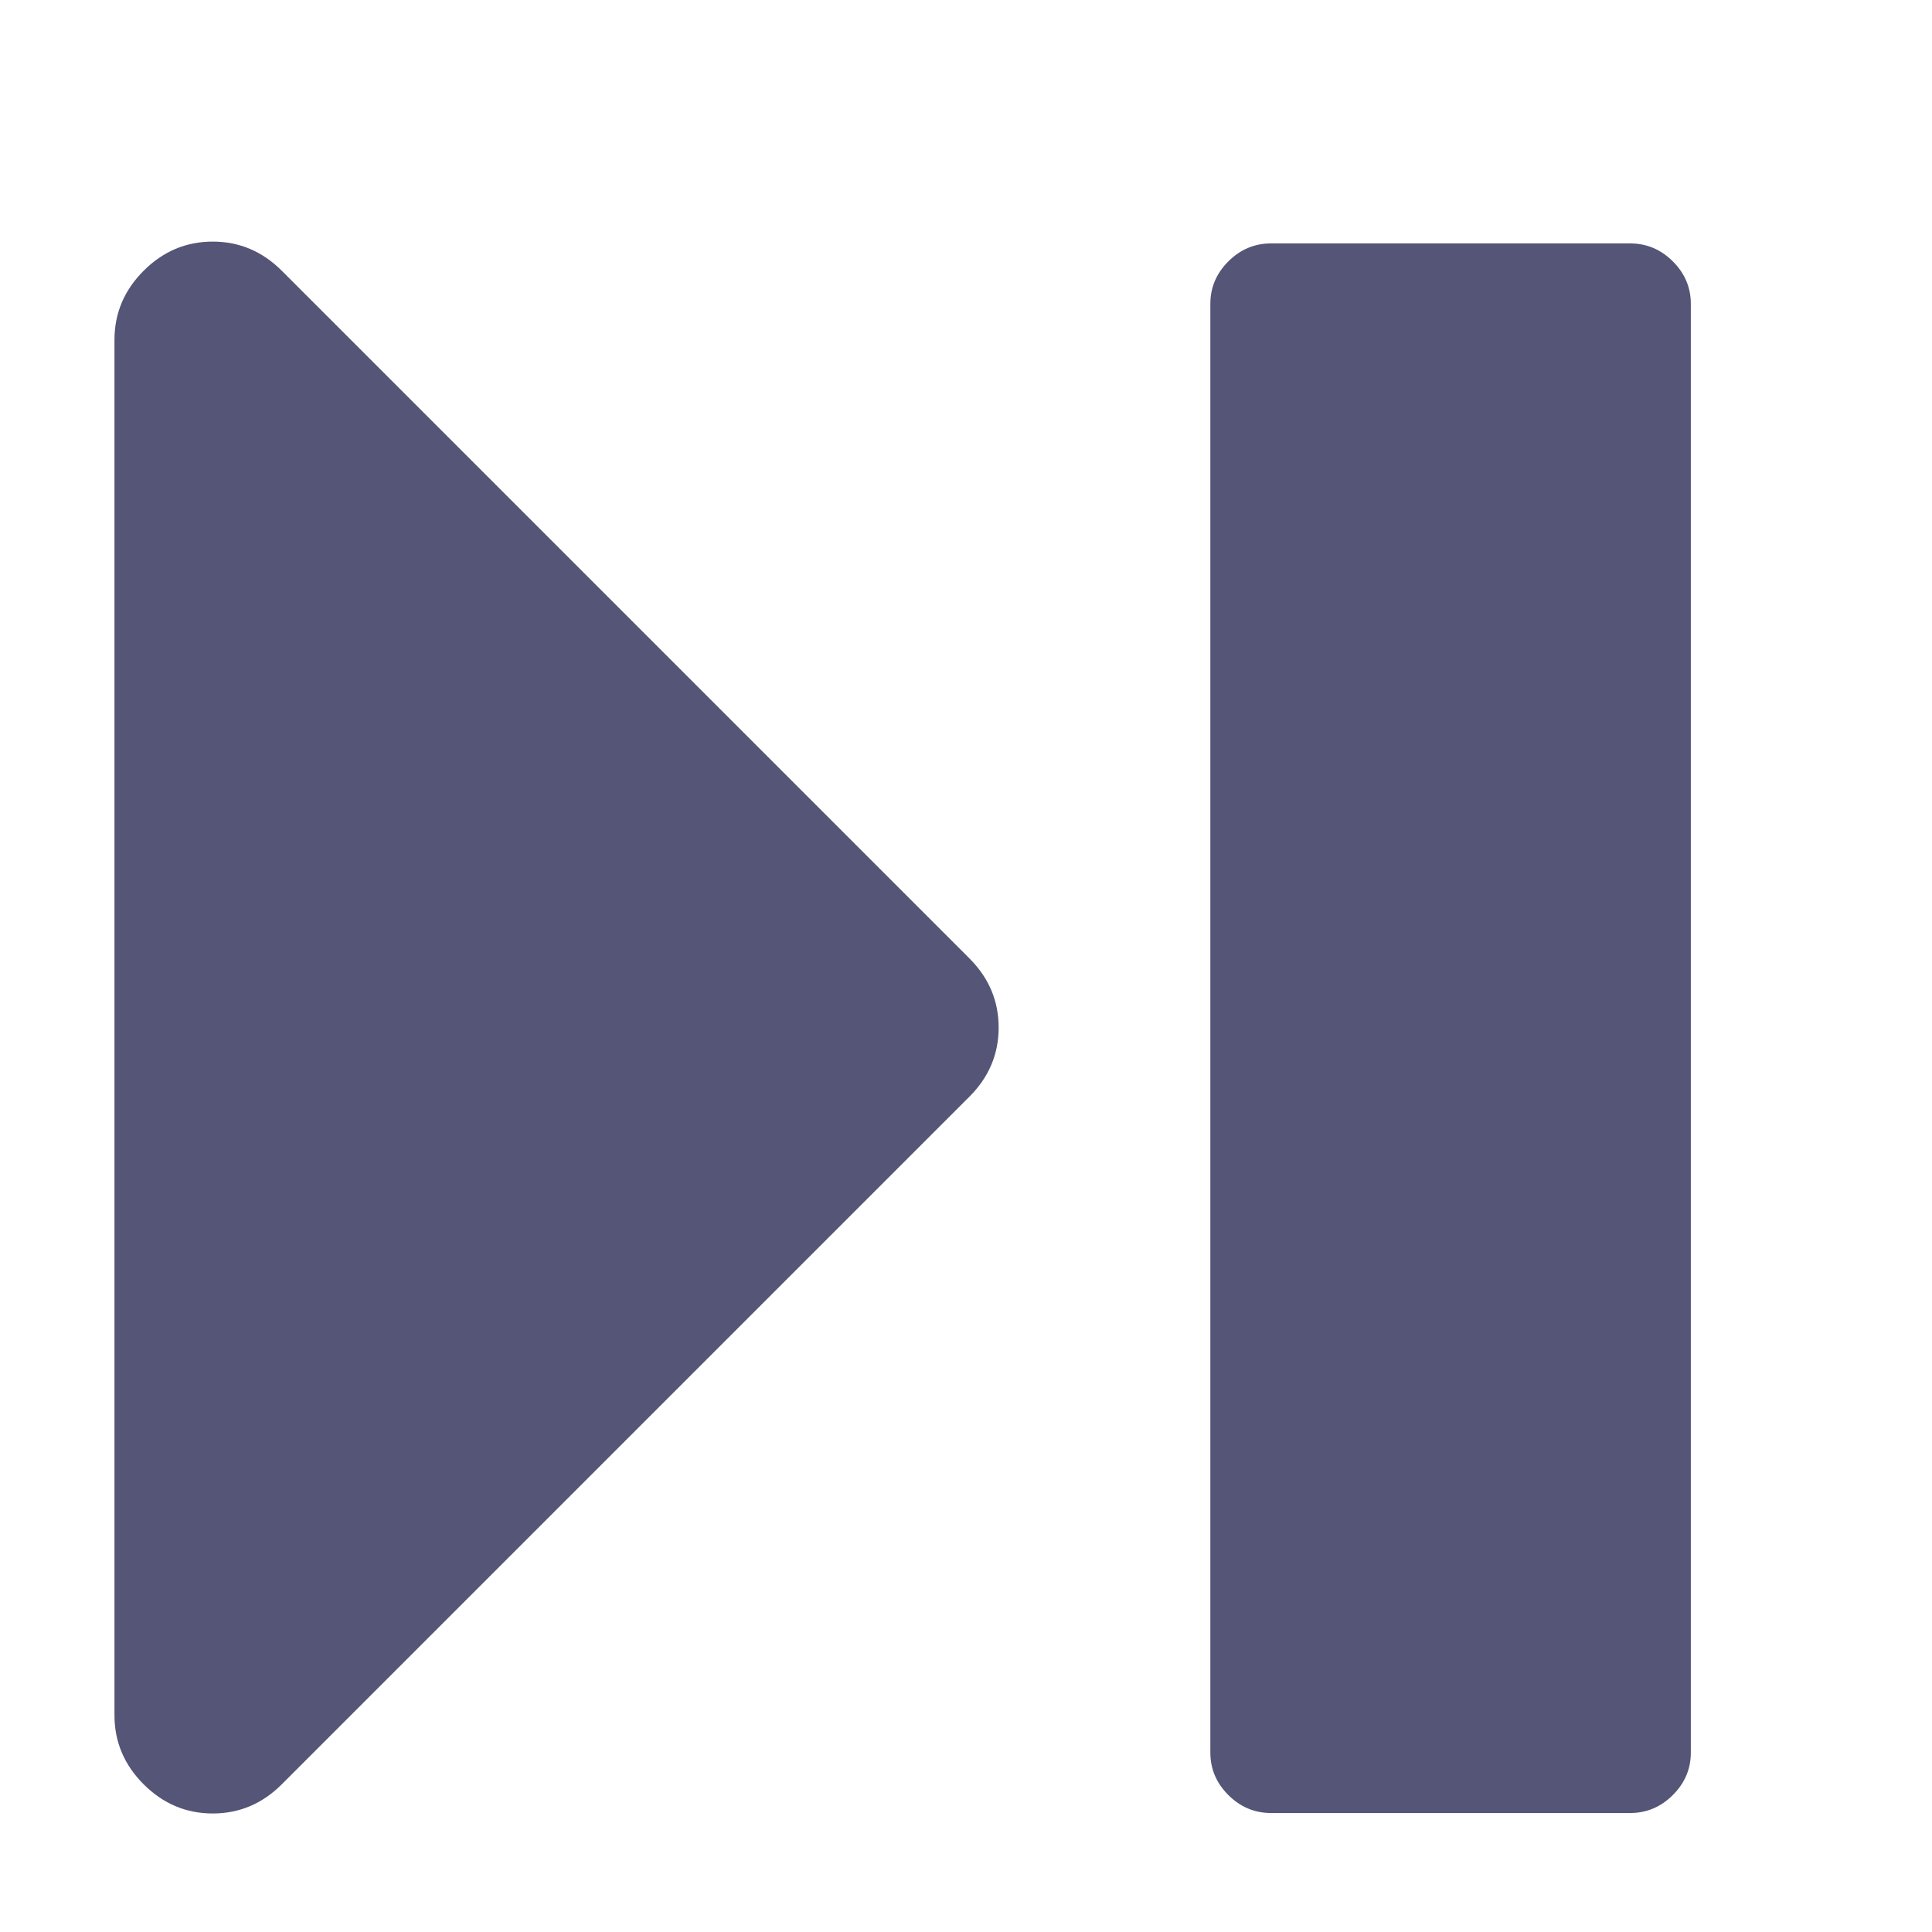
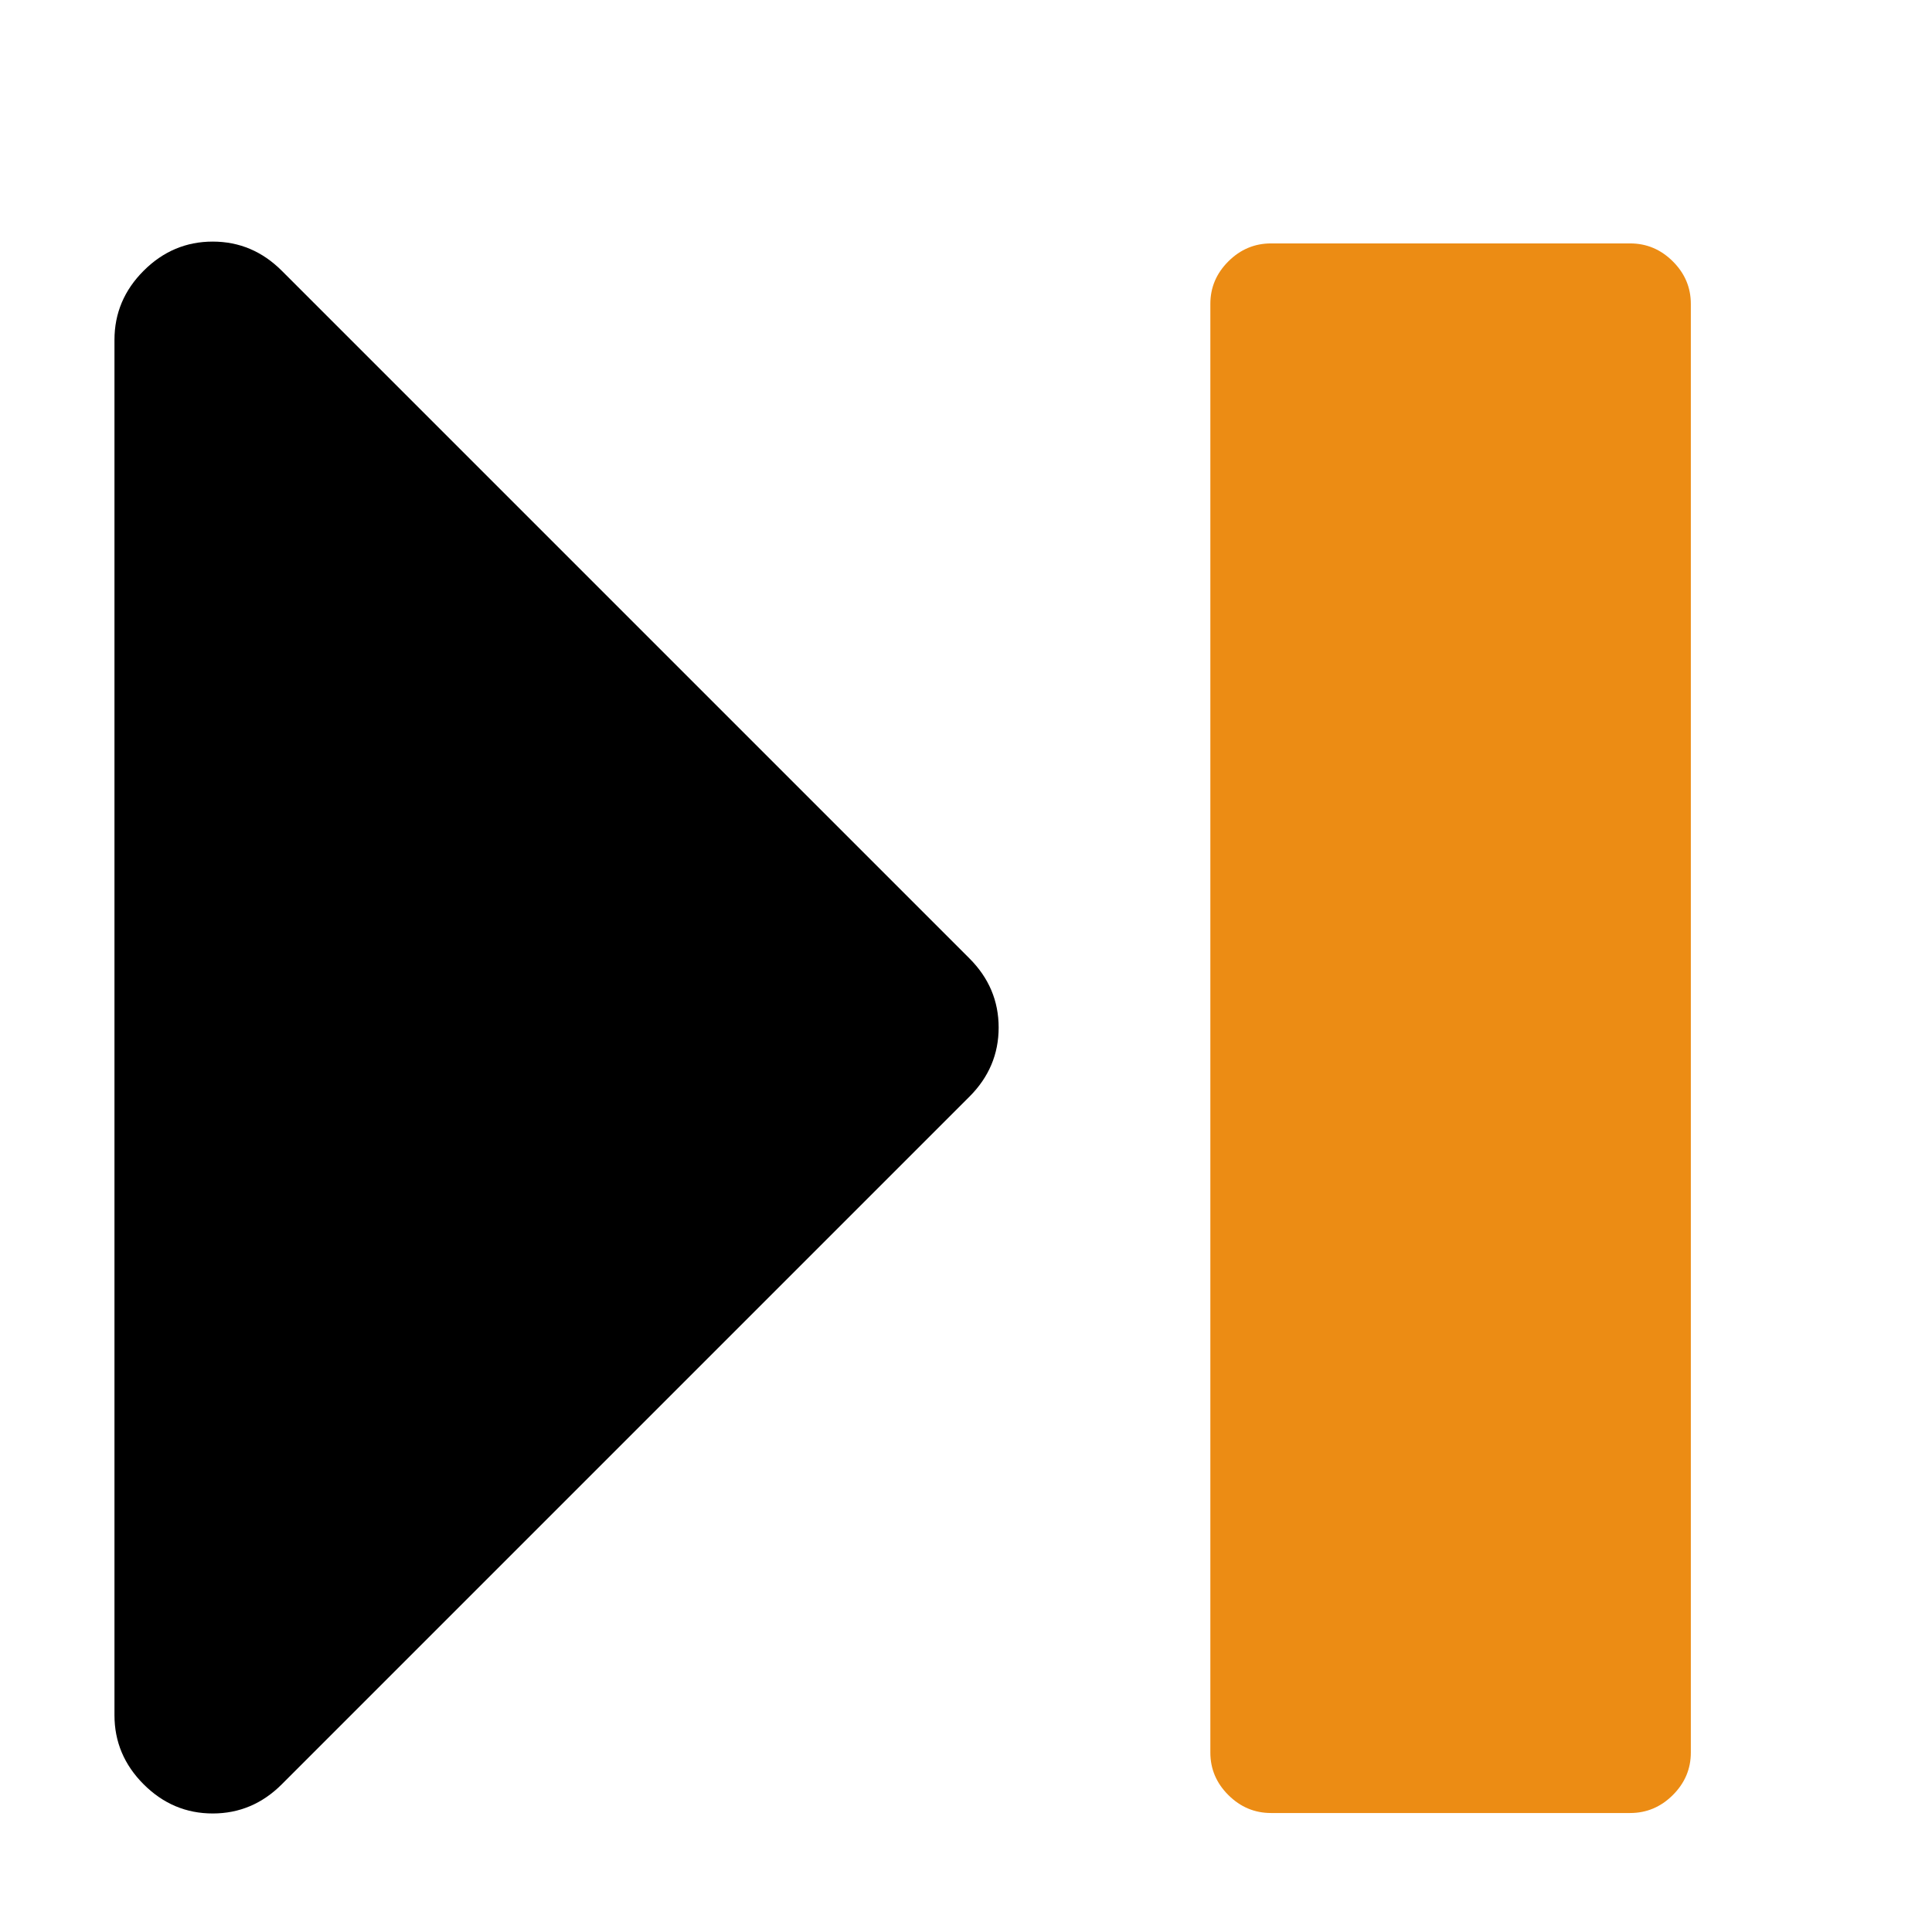
<svg xmlns="http://www.w3.org/2000/svg" version="1.1" viewBox="0 0 128 128">
-   <style type="text/css">.Back{fill:#555577;}</style>
-   <g transform="matrix(0 -.1017 -.1017 0 137.76 159.2)" fill="#ec8c14">
-     <path class="Back" d="m1408 1216q0 26-19 45t-45 19h-896q-26 0-45-19t-19-45 19-45l448-448q19-19 45-19t45 19l448 448q19 19 19 45z" fill="#ec8c14" />
+   <style type="text/css">.Back{fill:#ec8c14;}</style>
+   <g transform="matrix(0 -.1017 -.1017 0 137.76 159.2)">
+     <path class="back" d="m1408 1216q0 26-19 45t-45 19h-896q-26 0-45-19t-19-45 19-45l448-448q19-19 45-19t45 19l448 448q19 19 19 45z" />
  </g>
-   <path class="Back" d="m108 16.127h-23.789c-1.089 0-2.032 0.396-2.828 1.189-0.796 0.793-1.194 1.731-1.194 2.816v95.98c0 1.085 0.398 2.024 1.194 2.816 0.796 0.793 1.739 1.189 2.828 1.189h23.789c1.089 0 2.032-0.396 2.828-1.189 0.796-0.793 1.194-1.731 1.194-2.816v-95.98c0-1.085-0.398-2.024-1.194-2.816-0.796-0.793-1.739-1.189-2.828-1.189z" fill="#ec8c14" stroke-width=".967" />
+   <path class="Back" d="m108 16.127h-23.789c-1.089 0-2.032 0.396-2.828 1.189-0.796 0.793-1.194 1.731-1.194 2.816v95.98c0 1.085 0.398 2.024 1.194 2.816 0.796 0.793 1.739 1.189 2.828 1.189h23.789c1.089 0 2.032-0.396 2.828-1.189 0.796-0.793 1.194-1.731 1.194-2.816v-95.98c0-1.085-0.398-2.024-1.194-2.816-0.796-0.793-1.739-1.189-2.828-1.189z" />
</svg>
